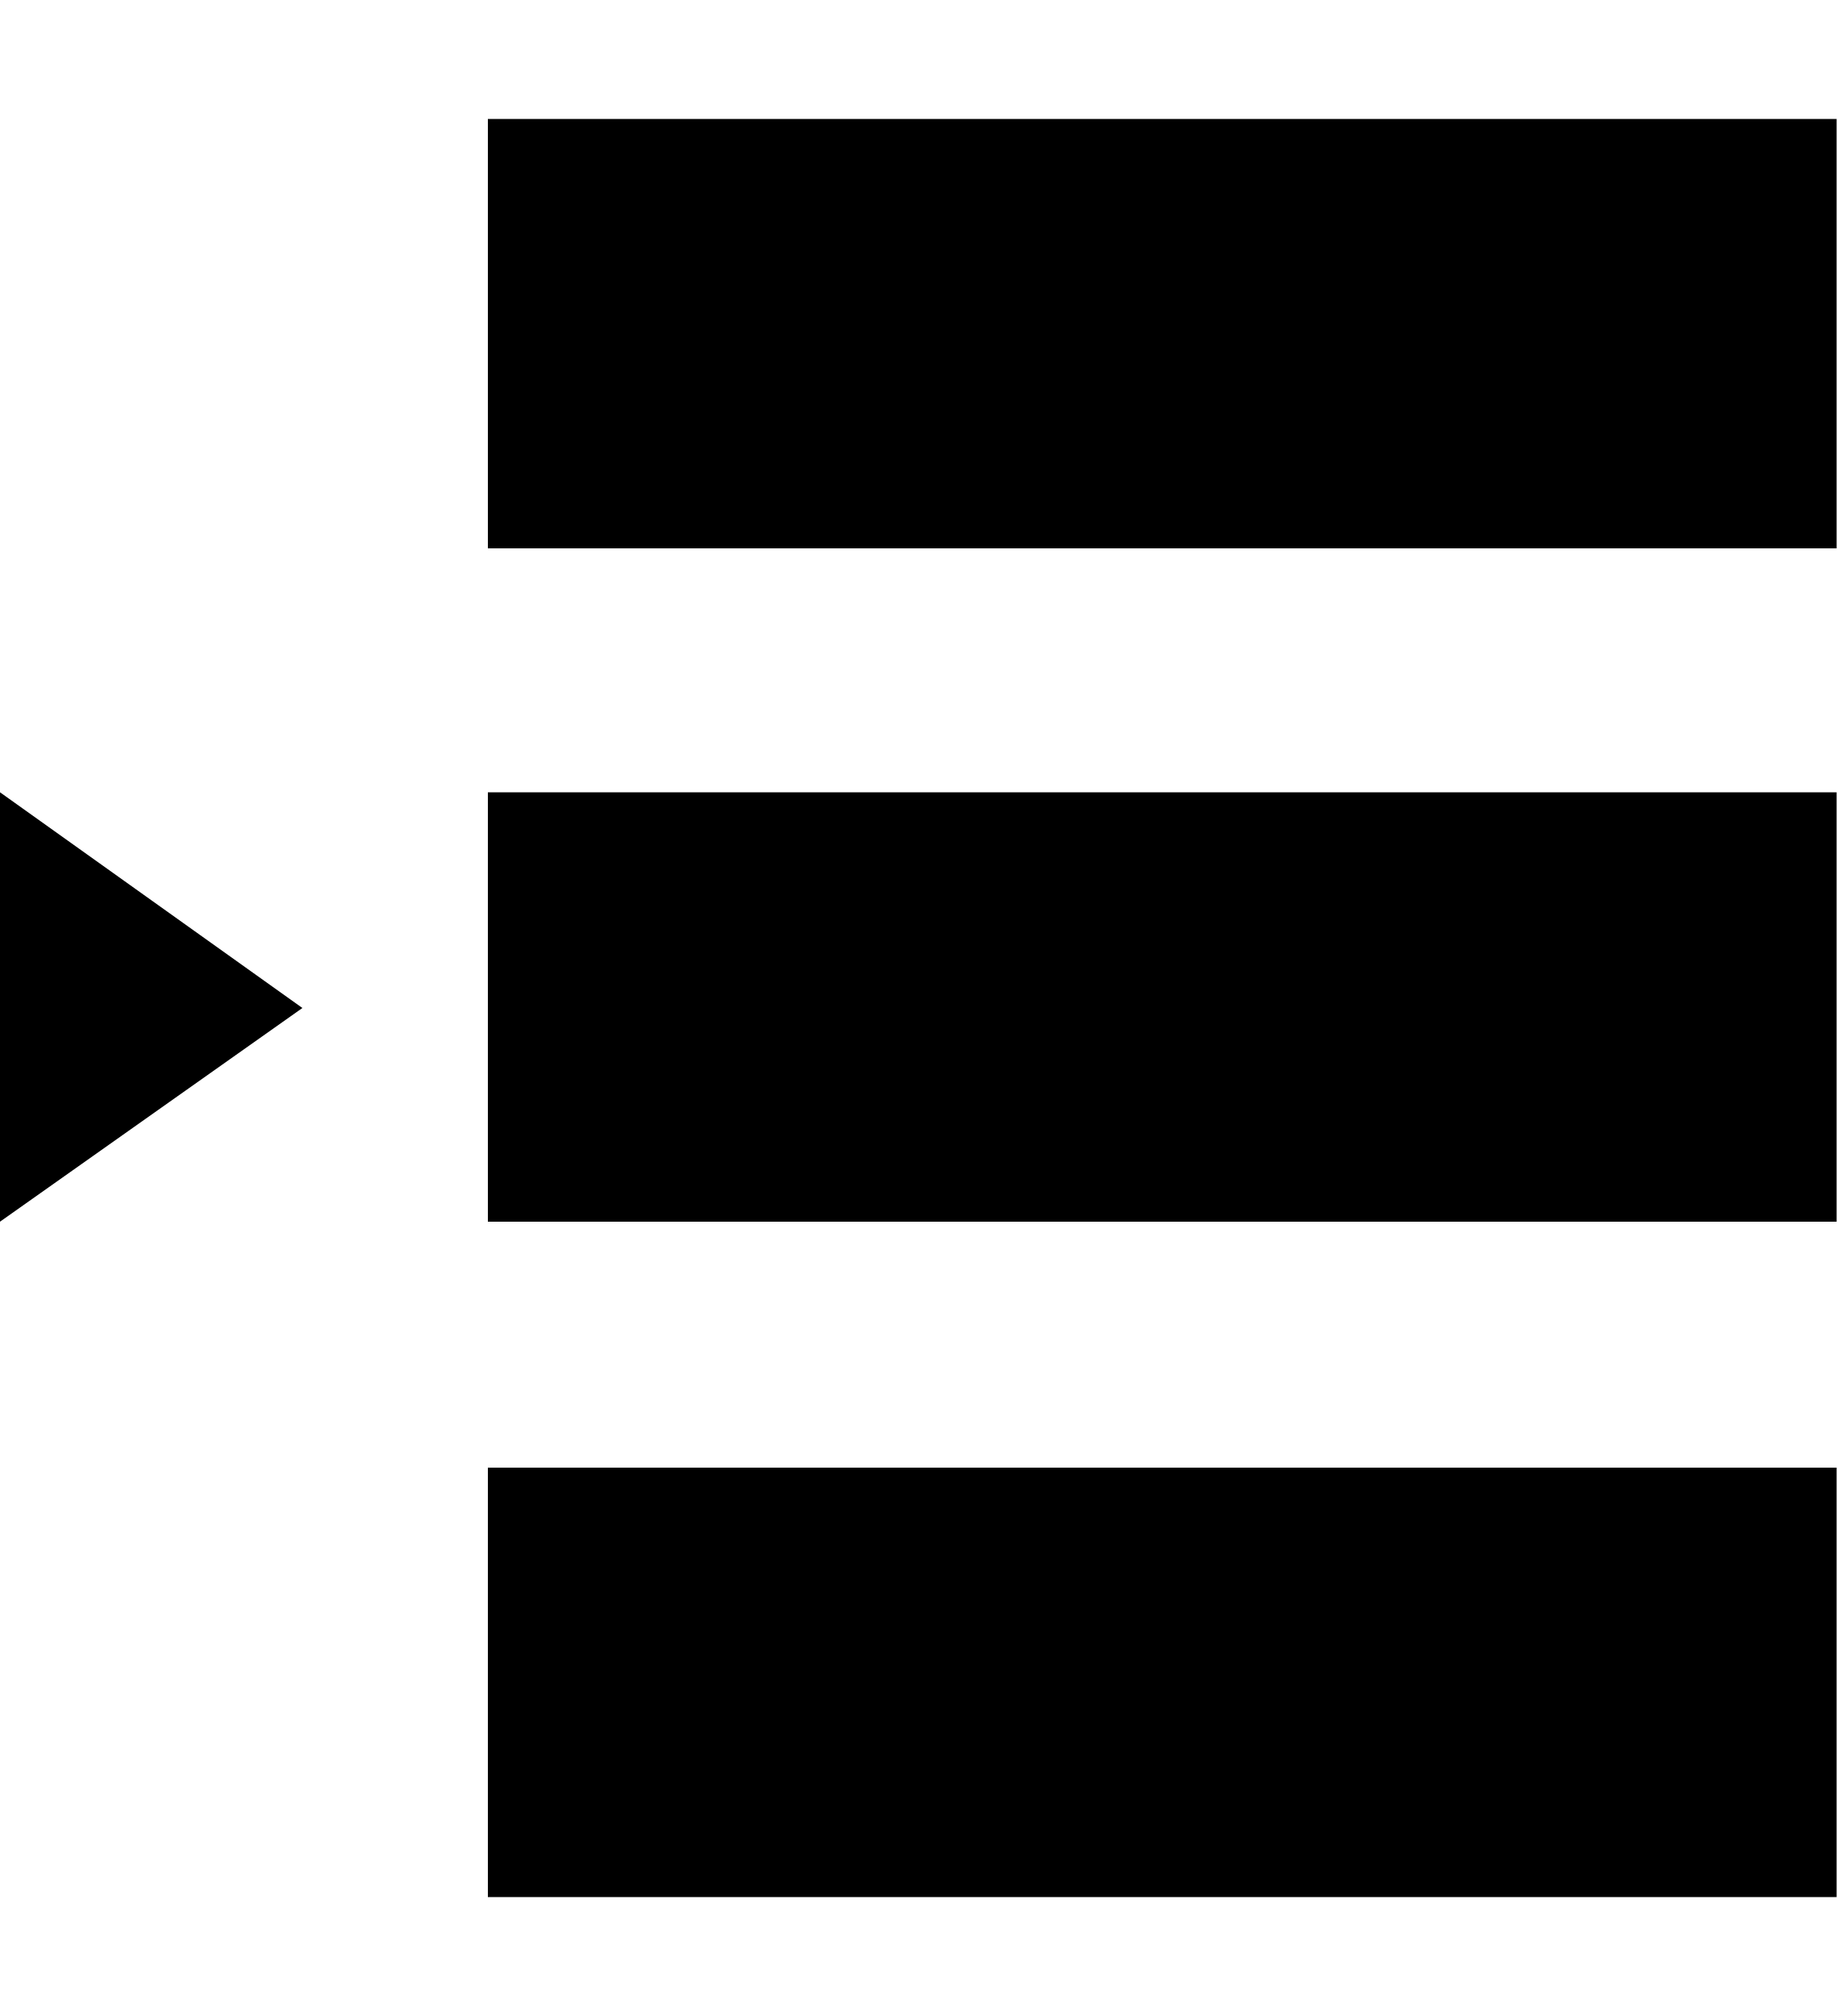
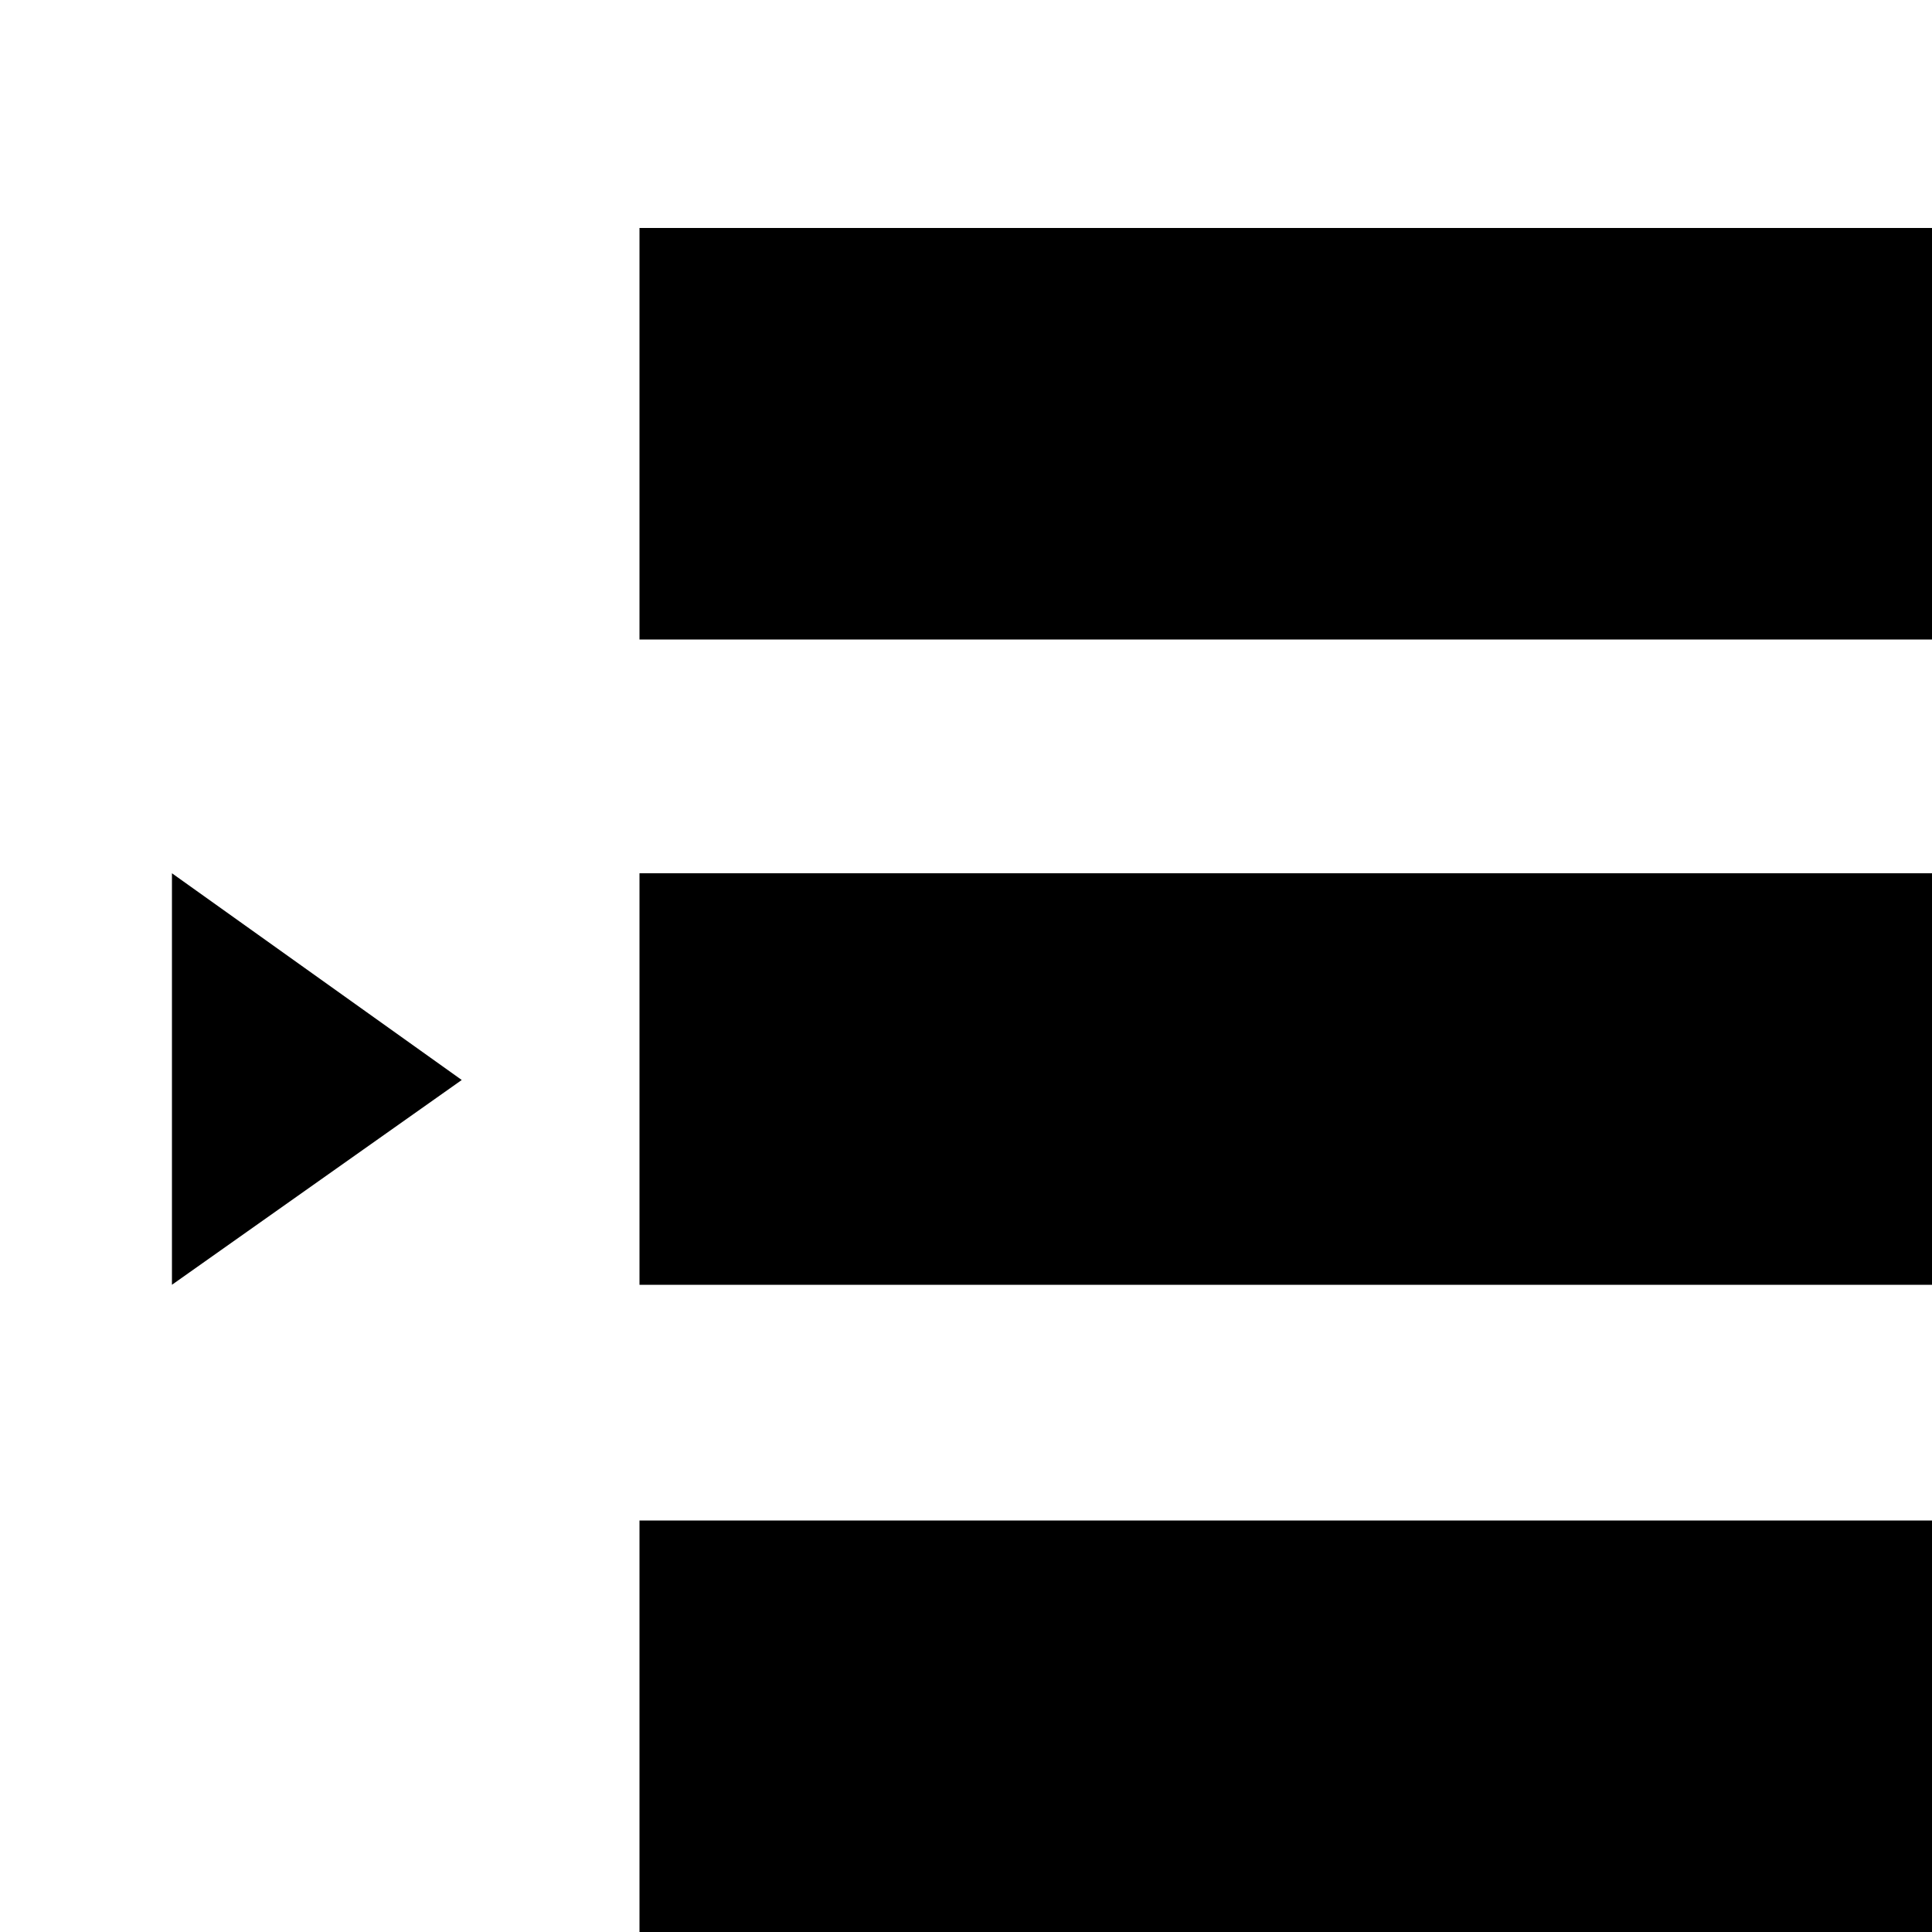
- <svg xmlns="http://www.w3.org/2000/svg" height="1000px" width="911px">
-   <g>
-     <path d="M911 59c0 0 0 213 0 213c0 0 -669 0 -669 0c0 0 0 -213 0 -213c0 0 669 0 669 0c0 0 0 0 0 0m0 334c0 0 0 213 0 213c0 0 -669 0 -669 0c0 0 0 -213 0 -213c0 0 669 0 669 0c0 0 0 0 0 0m0 335c0 0 0 213 0 213c0 0 -669 0 -669 0c0 0 0 -213 0 -213c0 0 669 0 669 0c0 0 0 0 0 0m-911 -335c0 0 150 107 150 107c0 0 -150 106 -150 106c0 0 0 -213 0 -213c0 0 0 0 0 0" />
-   </g>
+ <svg xmlns="http://www.w3.org/2000/svg" height="1000" width="1000">
+   <path d="M1000 118v213h-669v-213h669zm0 334v213h-669v-213h669zm0 335v213h-669v-213h669zm-911 -335l150 107 -150 106v-213z" />
</svg>
